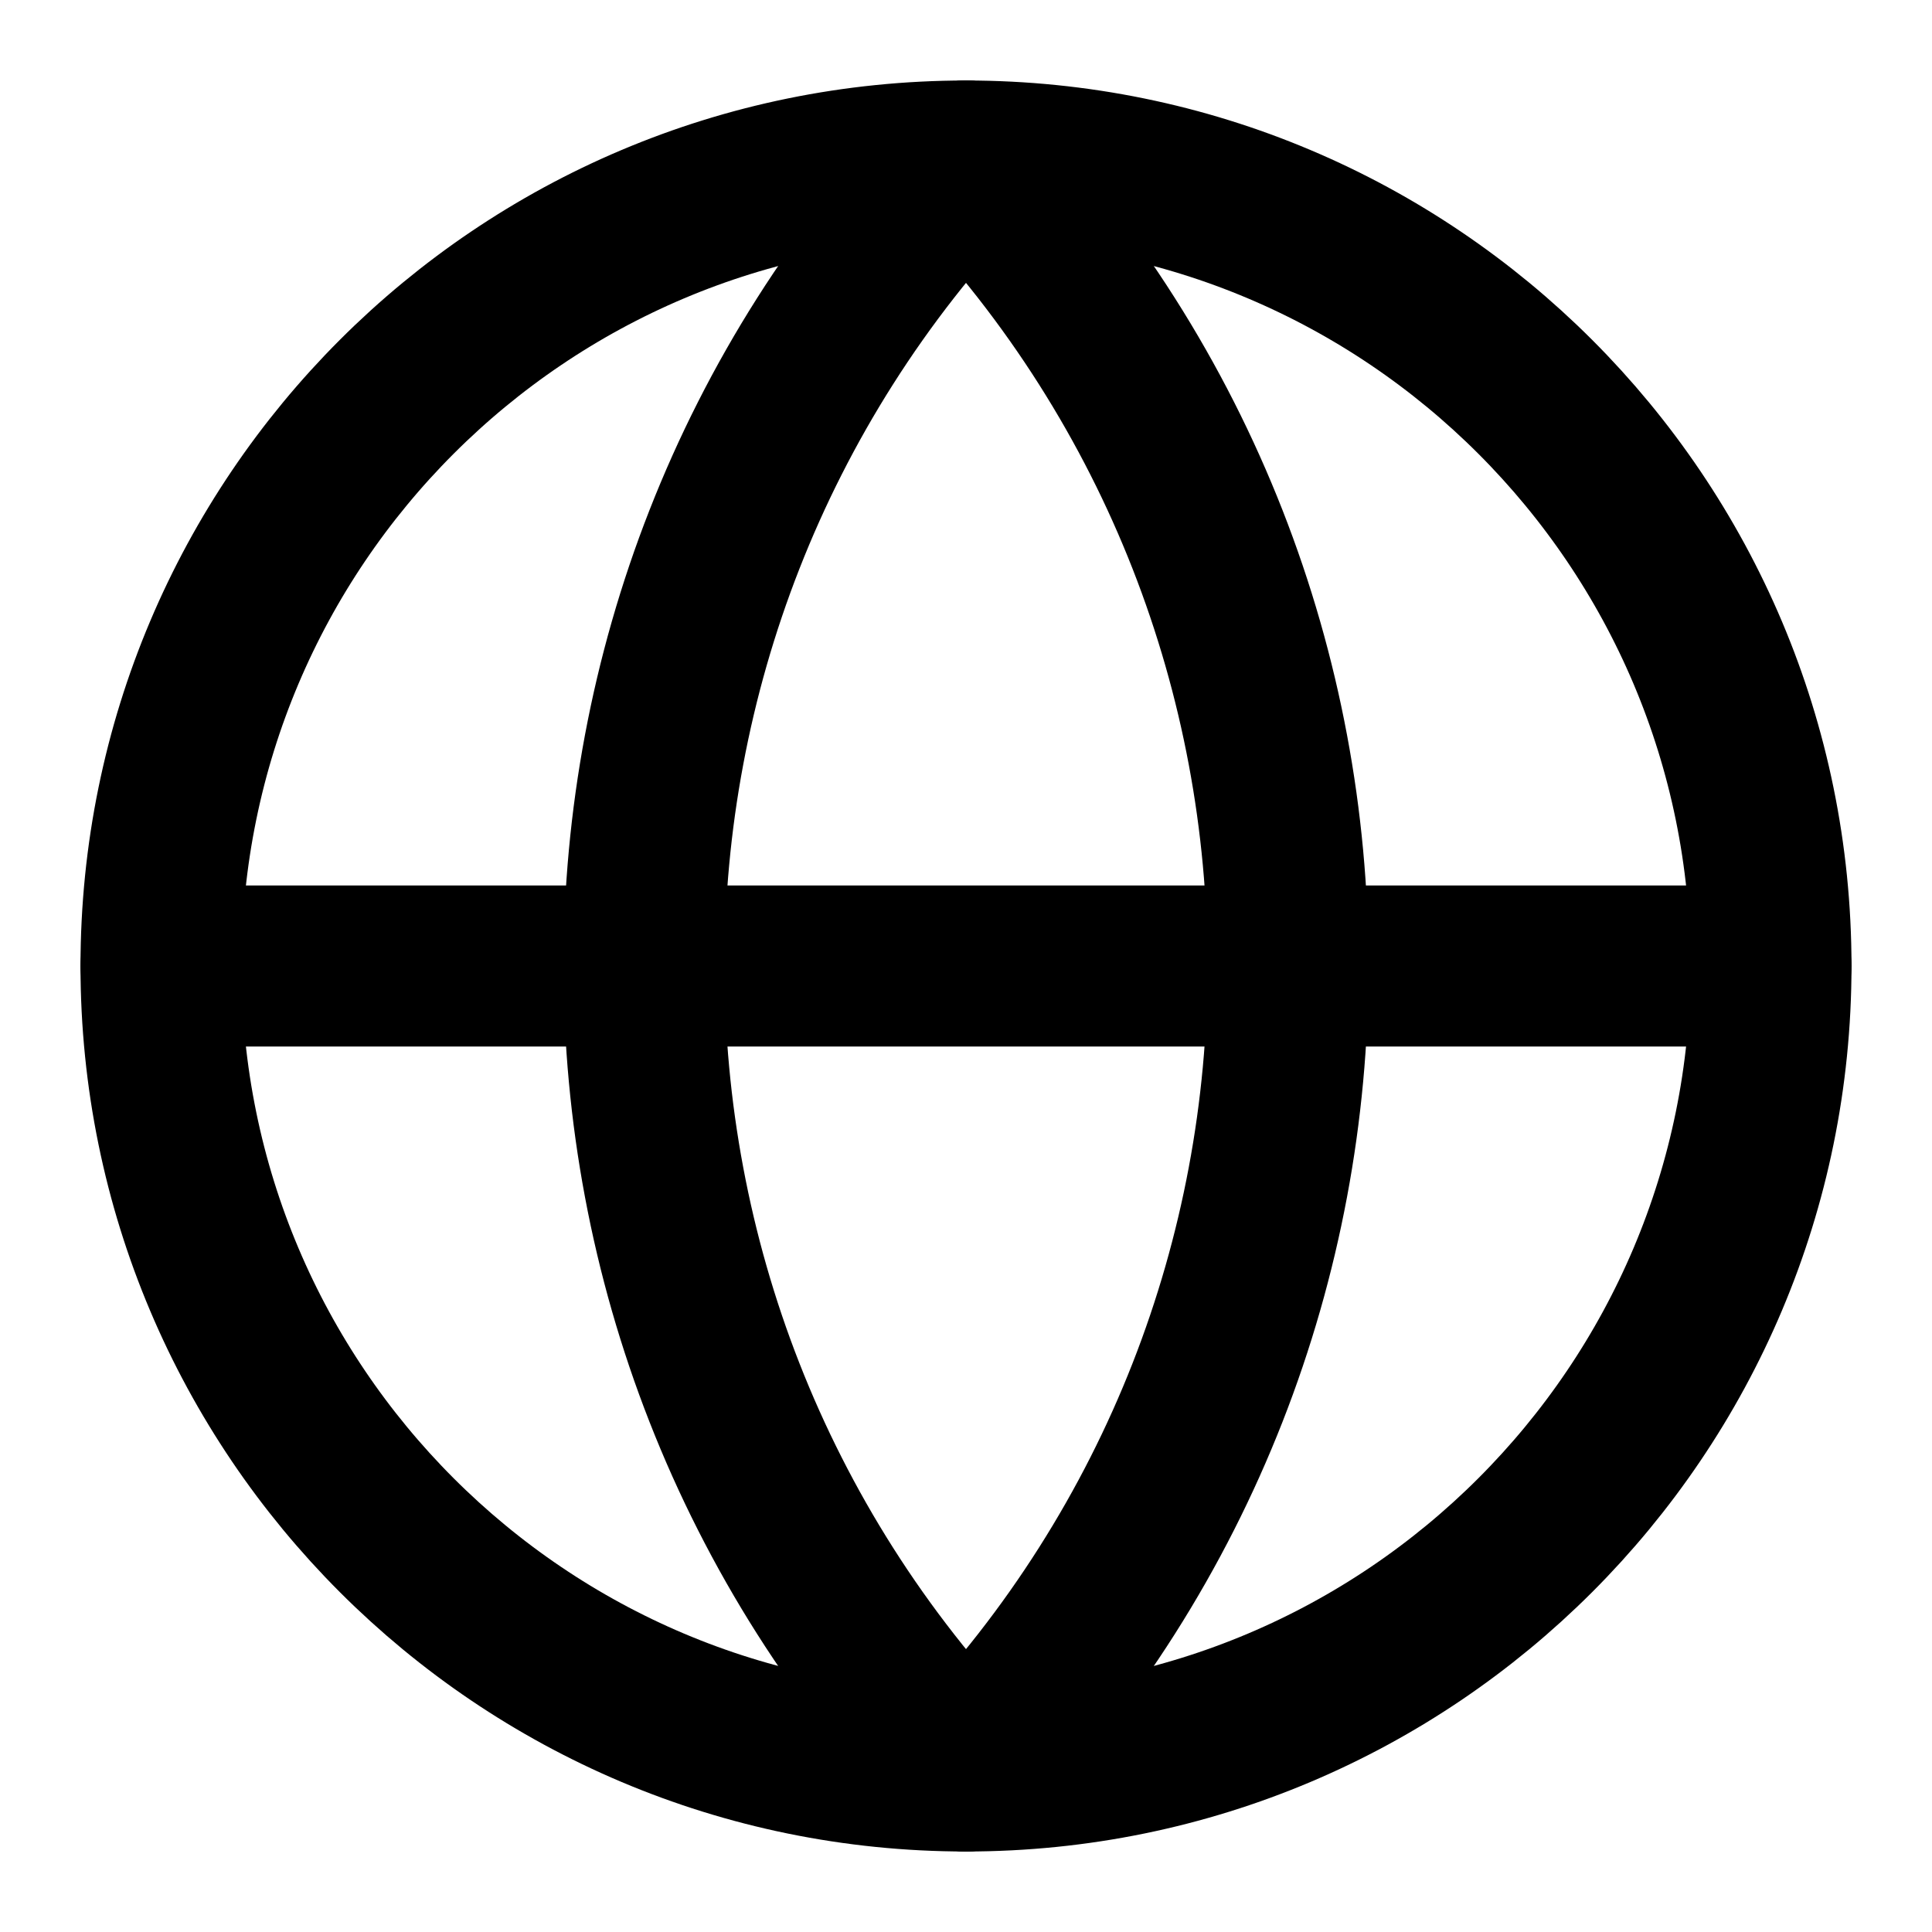
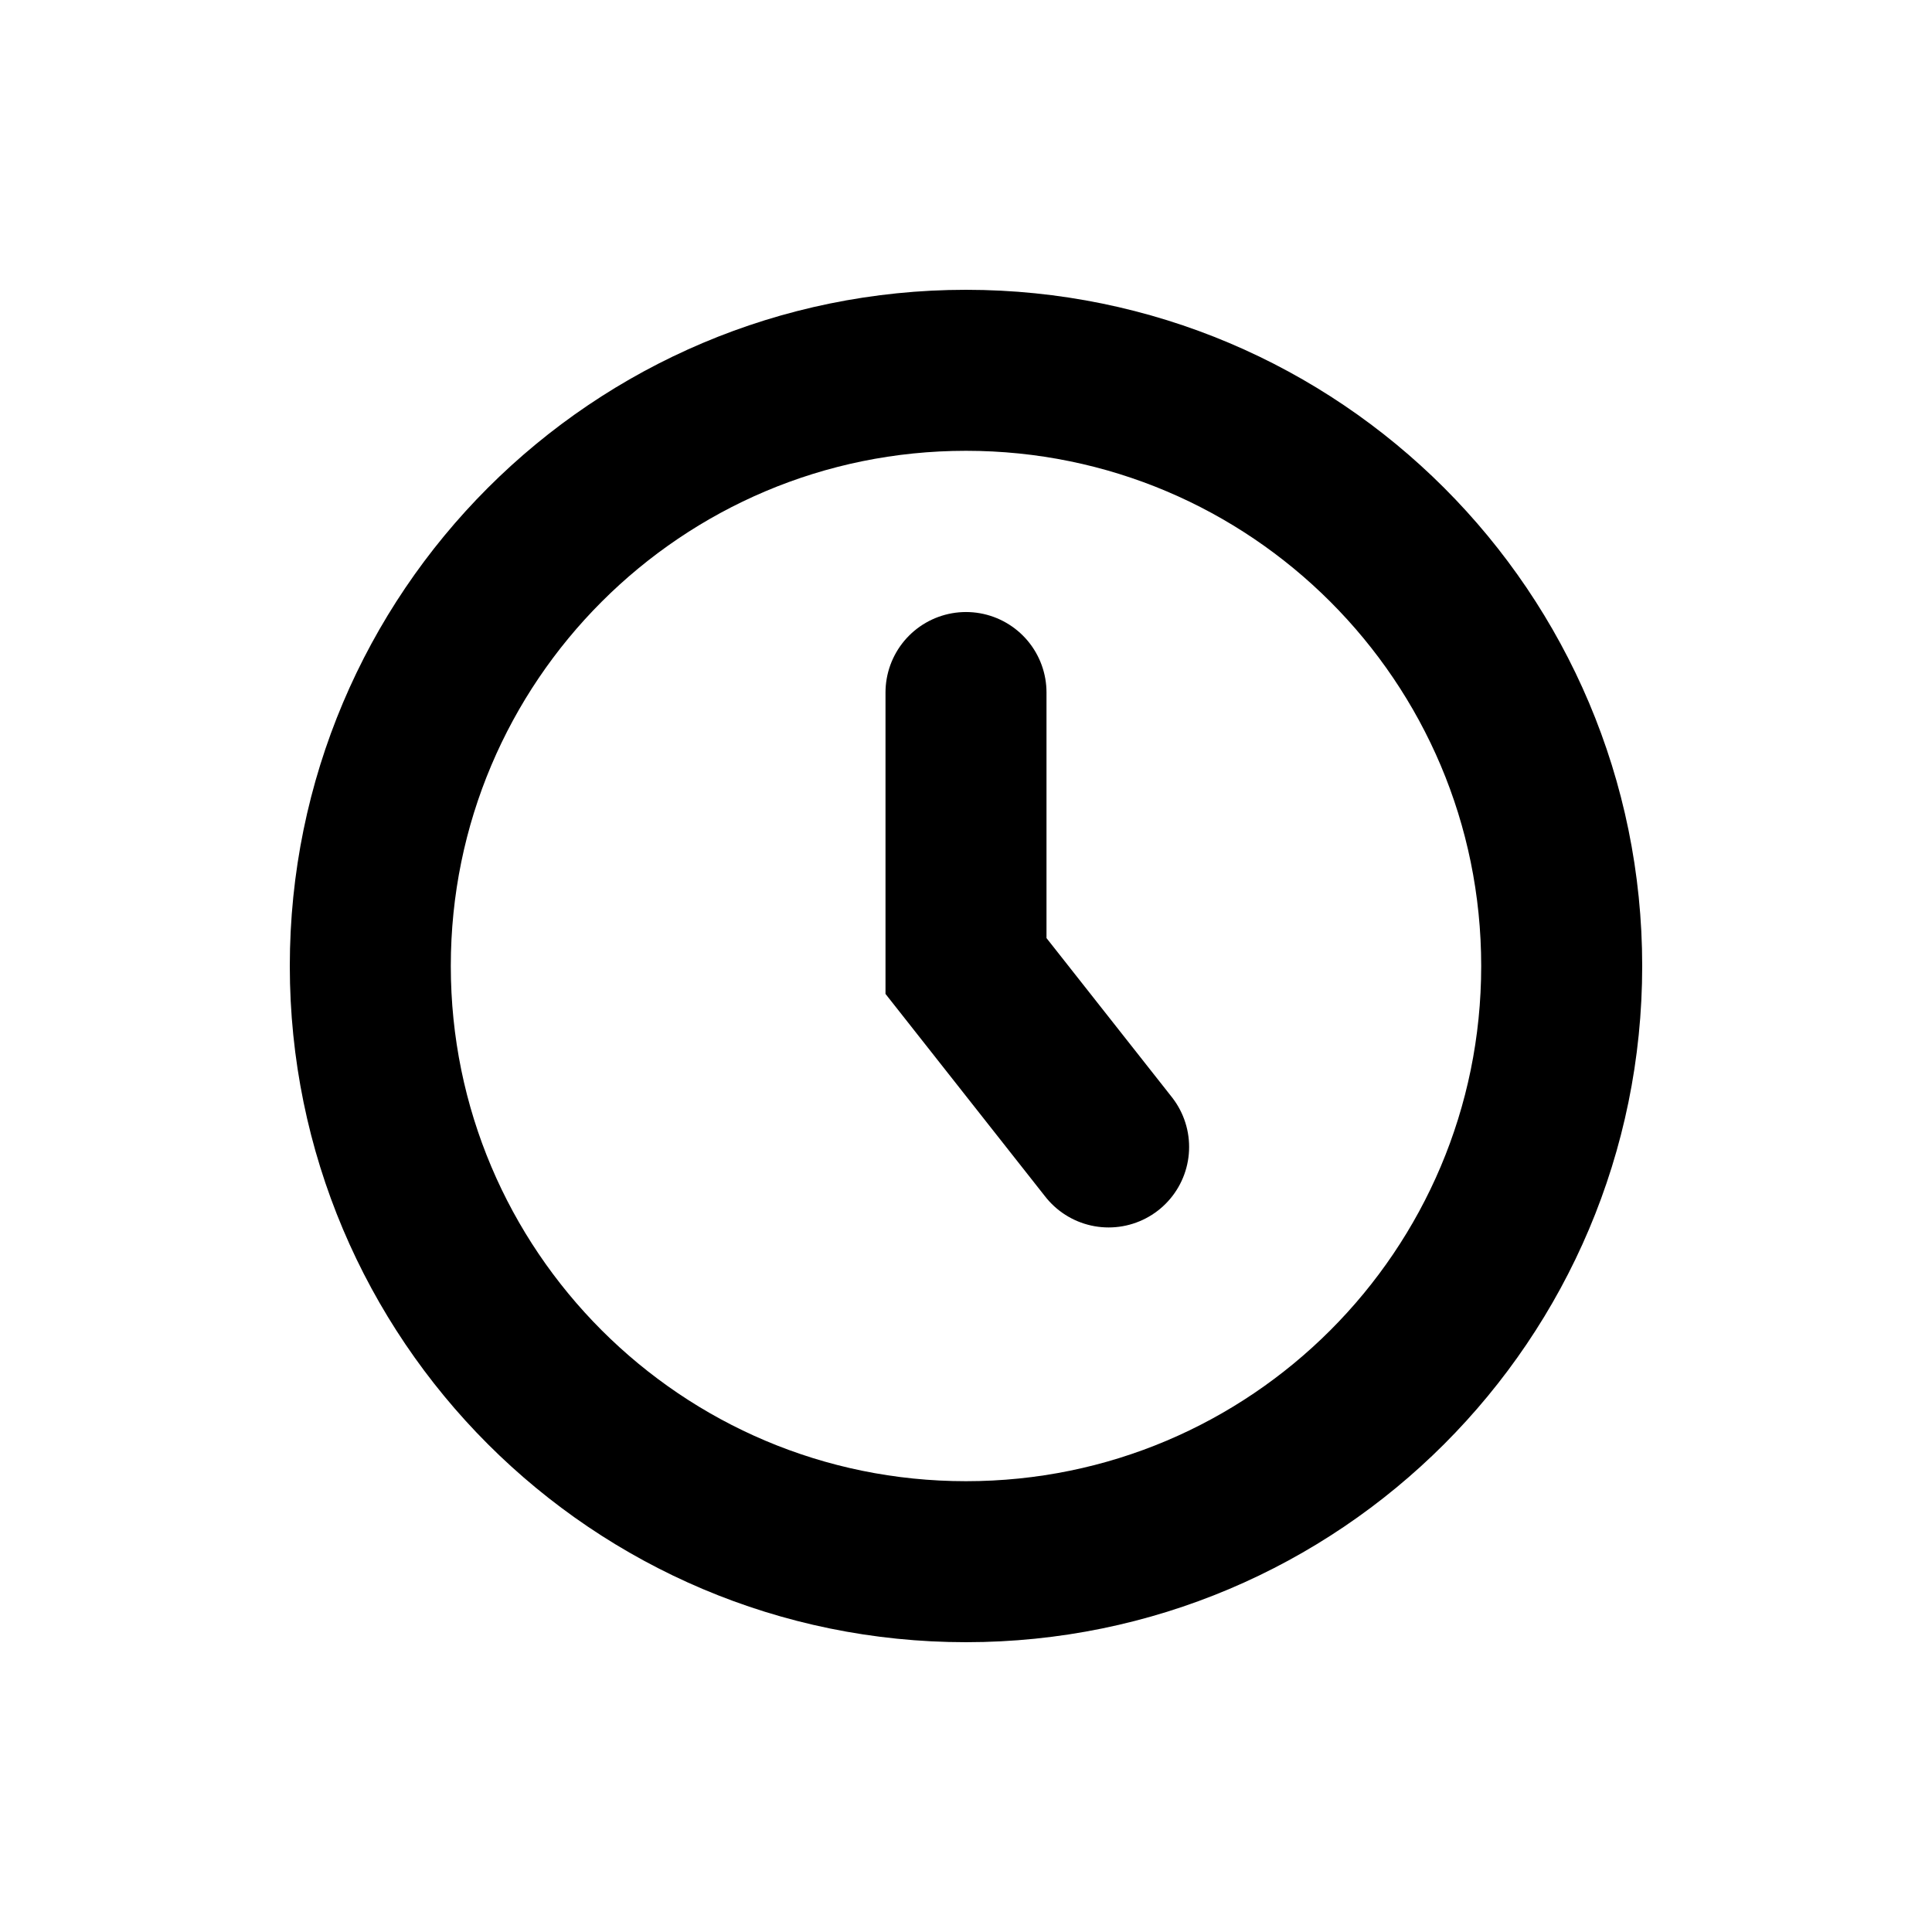
- <svg xmlns="http://www.w3.org/2000/svg" width="24" height="24" viewBox="0 0 24 24" fill="none" stroke="currentColor" stroke-width="2" stroke-linecap="round" stroke-linejoin="round" class="lucide lucide-globe">
-   <path d="M12 2a10 10 0 1 0 0 20 10 10 0 1 0 0-20" />
-   <path d="M12 2a14.5 14.5 0 0 0 0 20" />
-   <path d="M12 2a14.5 14.5 0 0 1 0 20" />
-   <path d="M2 12h20" />
+ <svg xmlns="http://www.w3.org/2000/svg" width="120" height="120" viewBox="0 0 120 120" fill="none">
+   <path d="M60 43.014L60 60L68.858 71.239M97 60C97 80.434 80.434 97 60 97C39.566 97 23 80.434 23 60C23 39.566 39.566 23 60 23C80.434 23 97 39.566 97 60Z" stroke="black" stroke-width="10" stroke-linecap="round" />
</svg>
